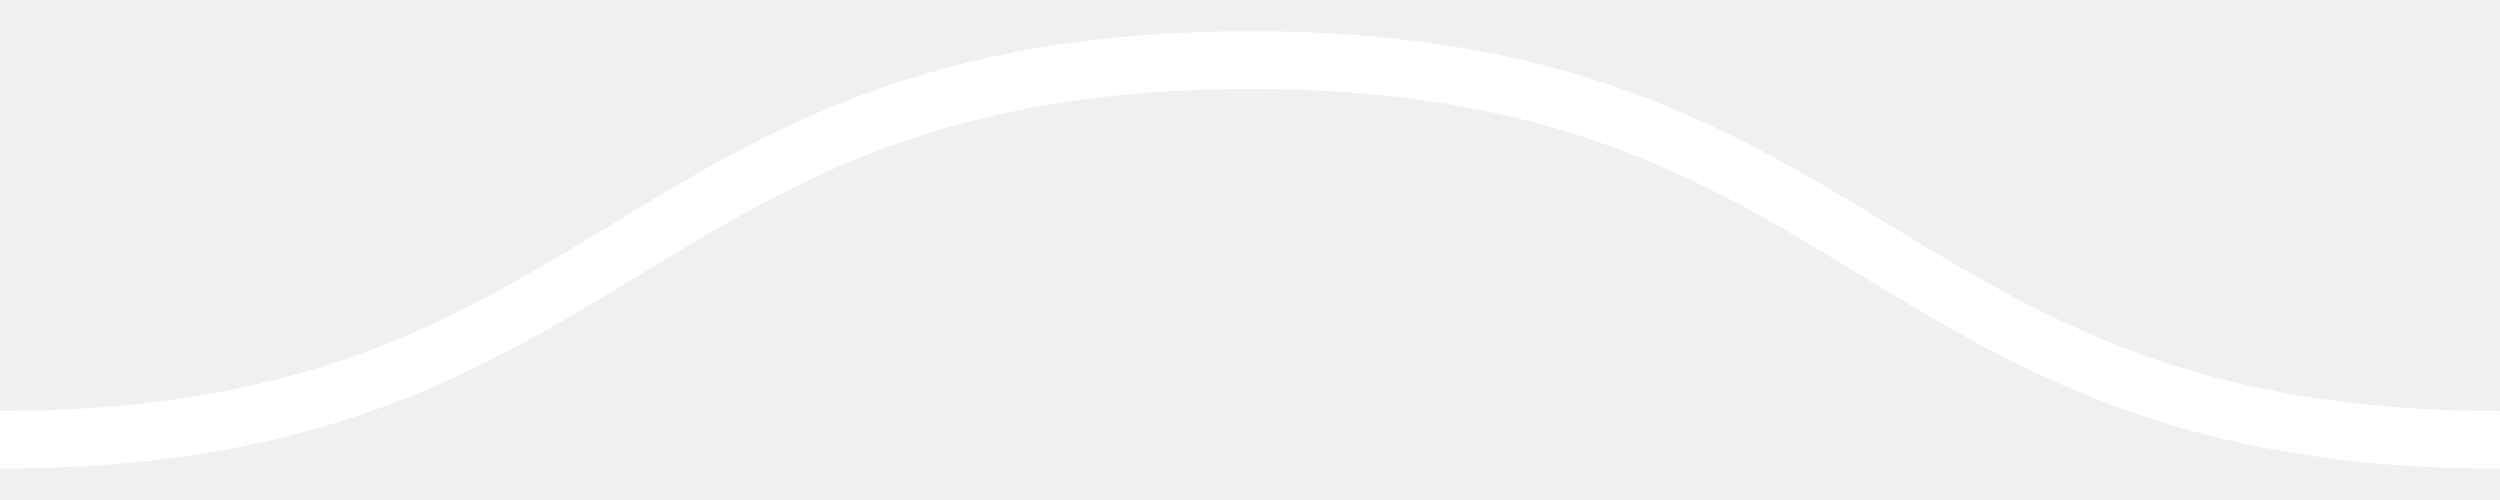
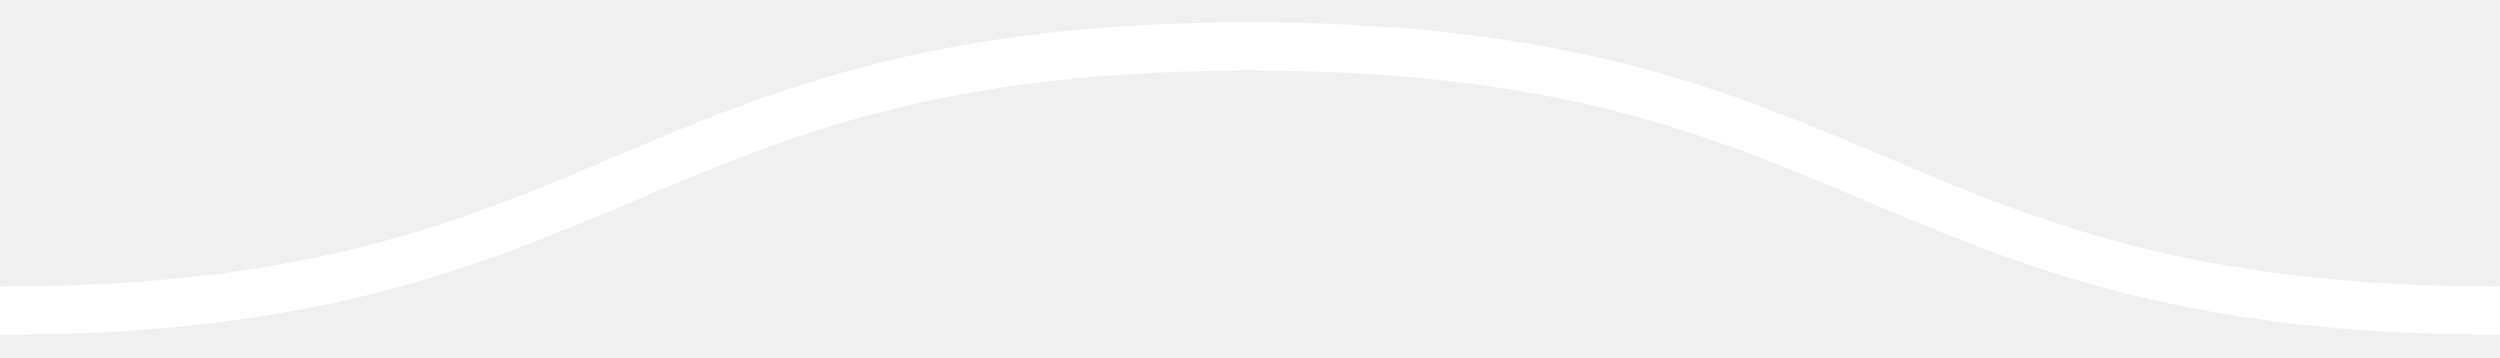
- <svg xmlns="http://www.w3.org/2000/svg" width="100" height="20" viewBox="0 0 26.458 5.292">
-   <path style="fill:none;stroke:#fff;stroke-width:.611;stroke-linecap:butt;stroke-linejoin:miter;stroke-miterlimit:4;stroke-dasharray:none;stroke-opacity:1" d="M0 4.655c6.615 0 6.615-4.019 13.23-4.019 6.614 0 6.614 4.02 13.228 4.02" />
+ <svg xmlns="http://www.w3.org/2000/svg" width="140" height="20" viewBox="0 0 37.042 5.292">
+   <path style="fill:none;stroke:#fff;stroke-width:.714;stroke-linecap:butt;stroke-linejoin:miter;stroke-miterlimit:4;stroke-dasharray:none;stroke-opacity:1" d="M0 4.604c9.26 0 9.26-3.916 18.52-3.916 9.261 0 9.261 3.916 18.522 3.916" />
</svg>
